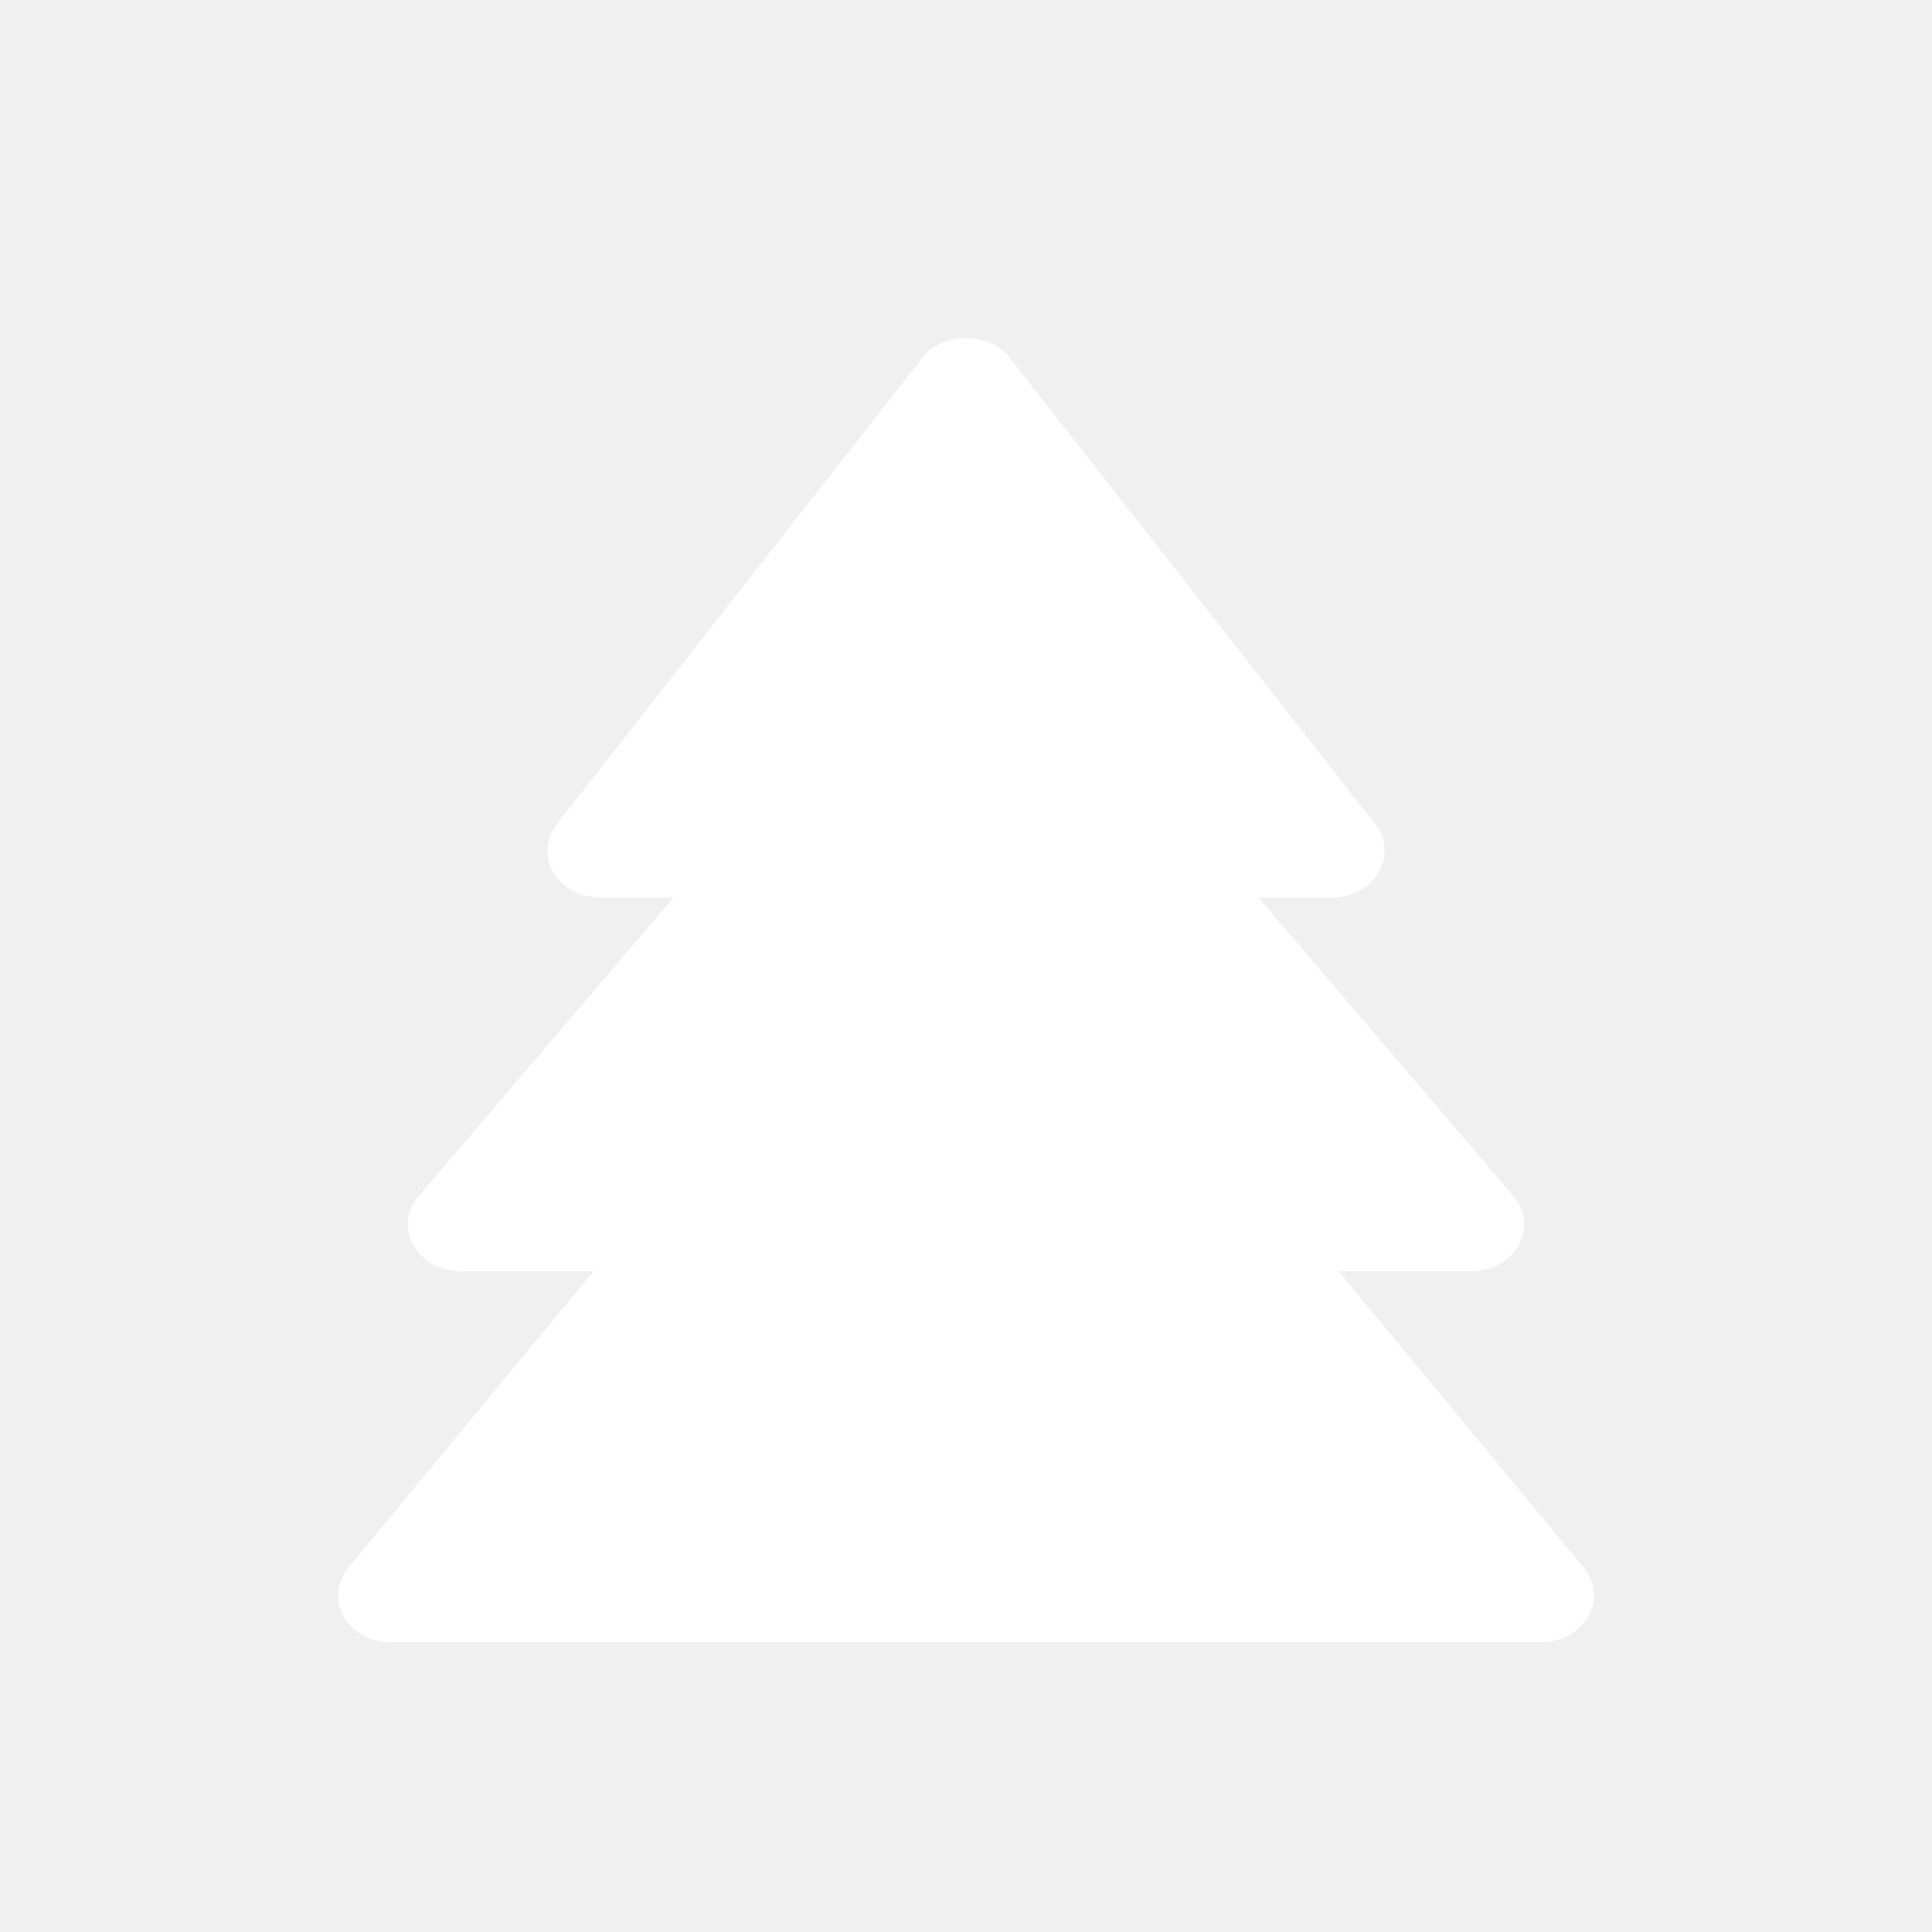
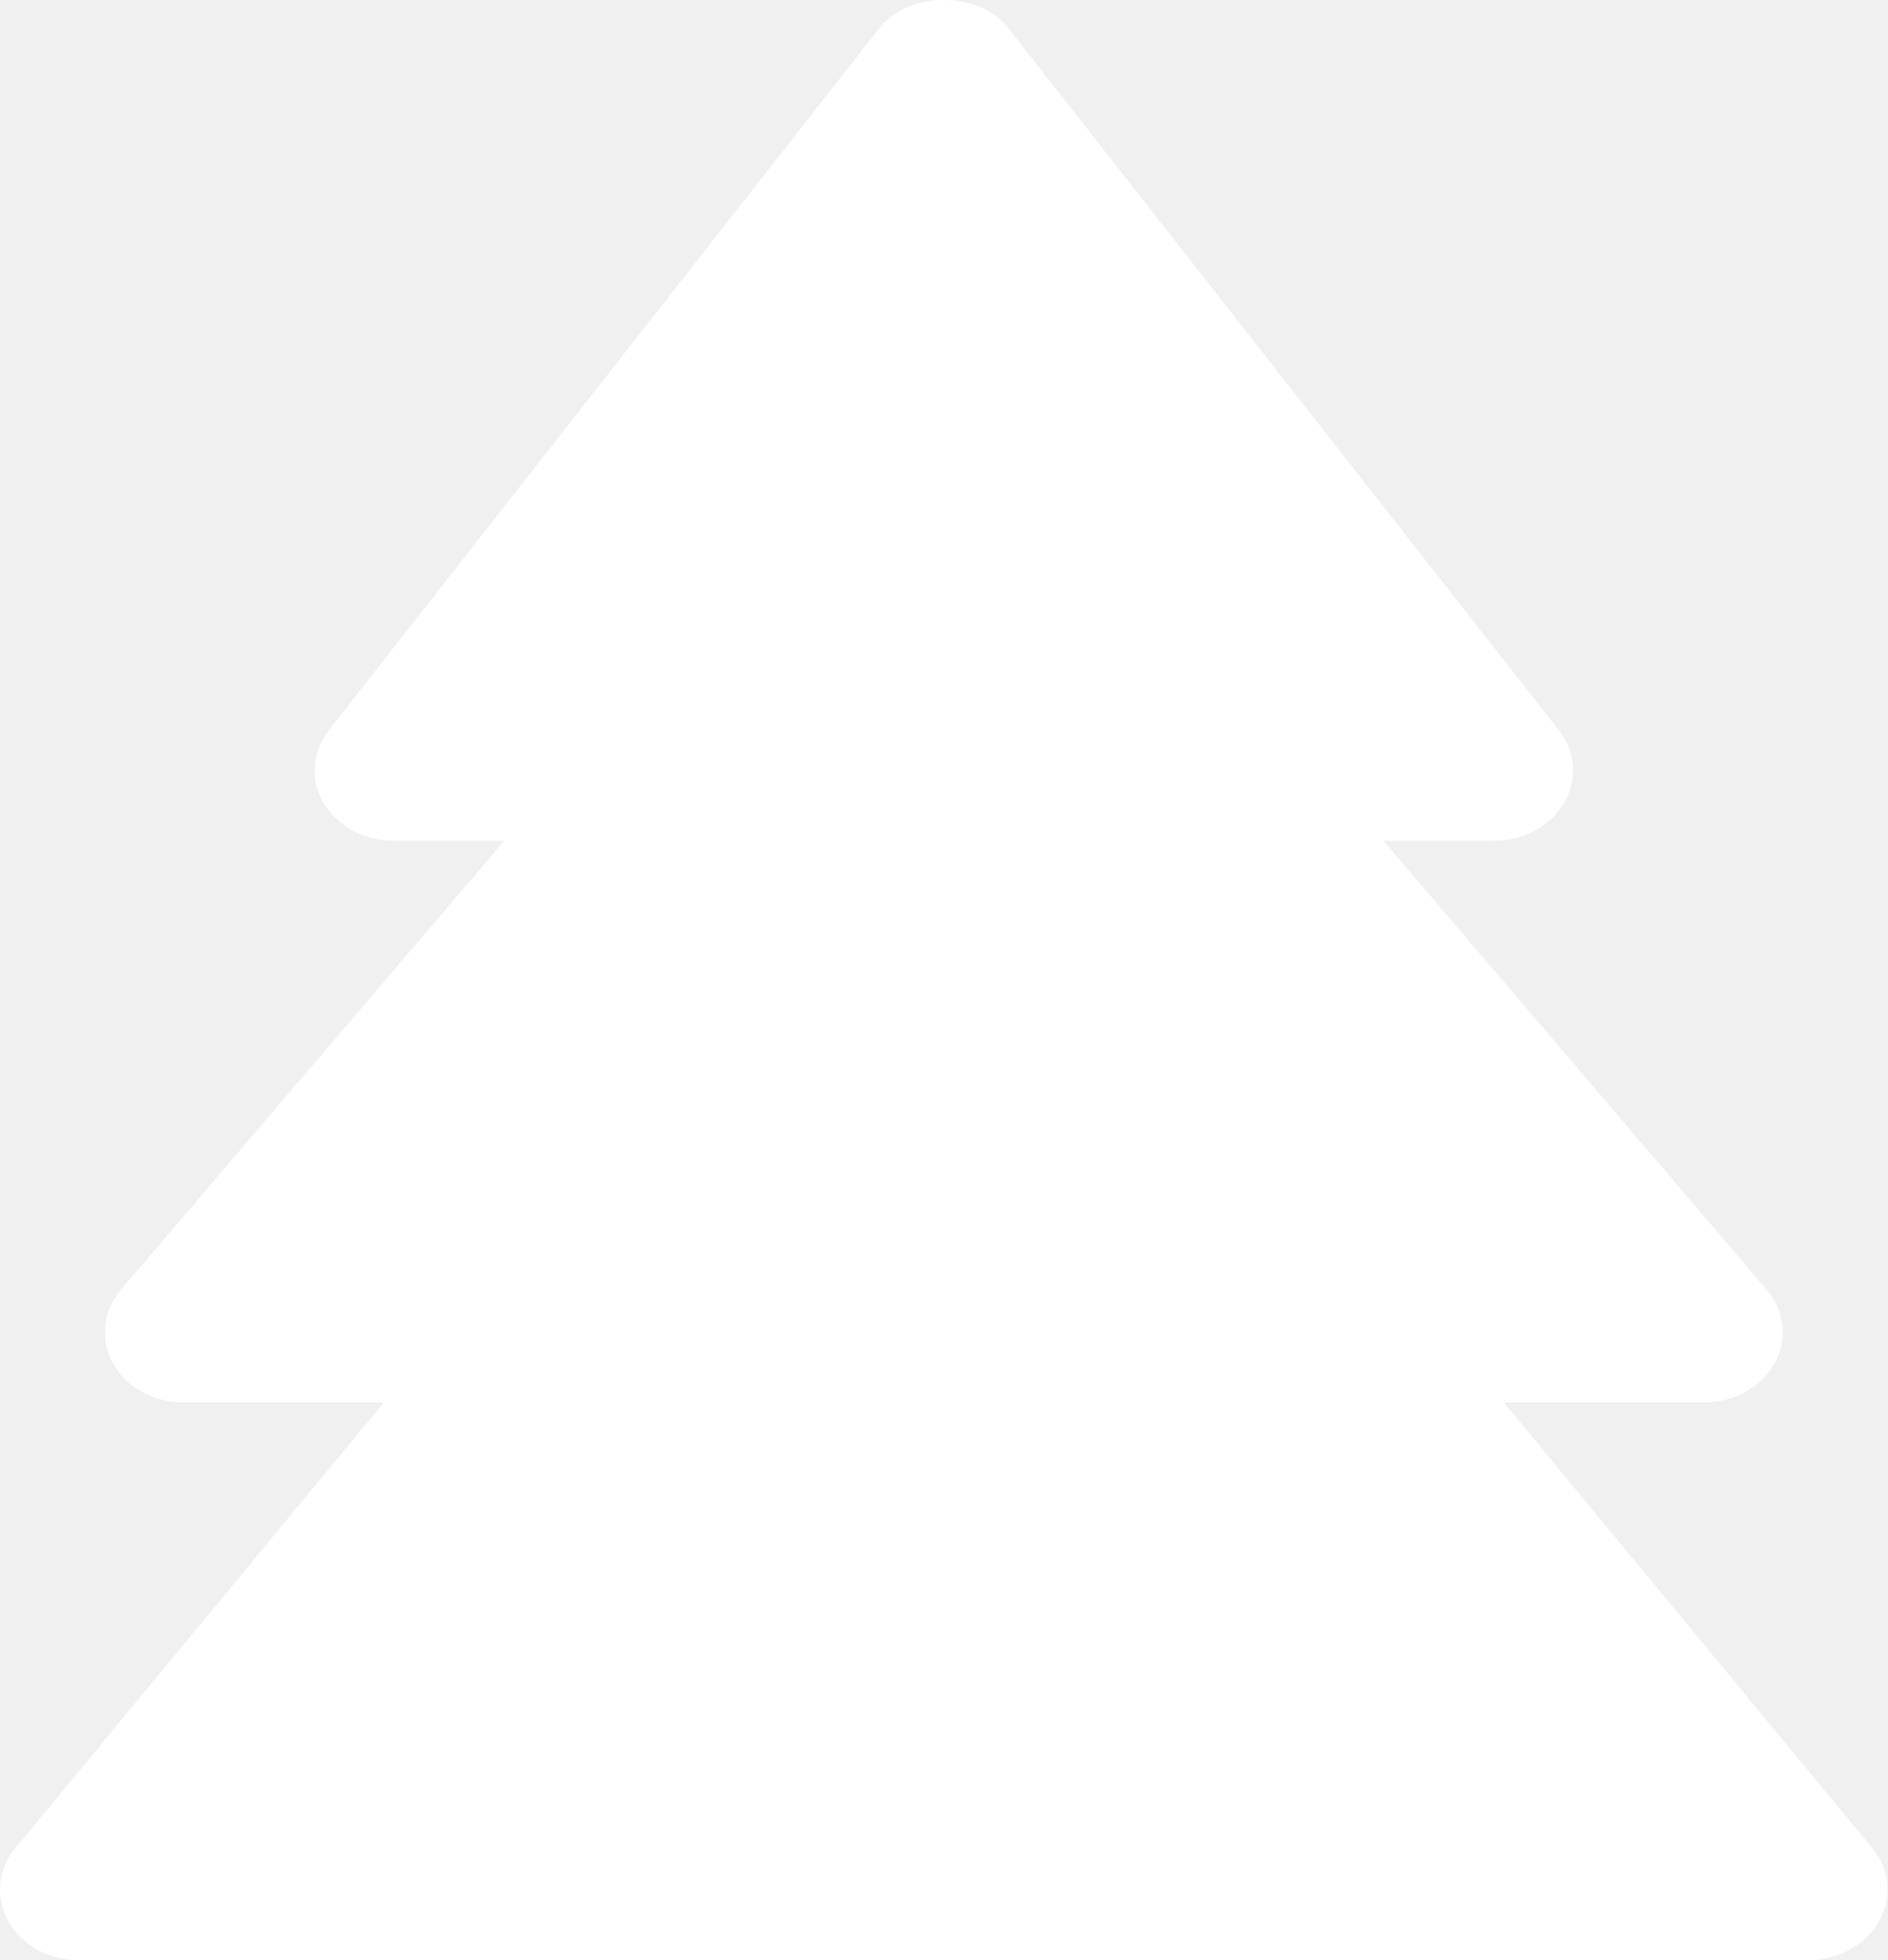
- <svg xmlns="http://www.w3.org/2000/svg" width="40" height="40" viewBox="0 0 40 40" fill="none">
-   <path d="M32.79 32.459L27.713 26.319H30.473C30.885 26.319 31.26 26.11 31.444 25.781C31.626 25.451 31.584 25.058 31.334 24.765L26.055 18.581H27.584C27.989 18.581 28.359 18.38 28.545 18.06C28.731 17.74 28.704 17.355 28.471 17.059L20.888 7.387C20.484 6.871 19.519 6.871 19.113 7.387L11.53 17.059C11.297 17.355 11.27 17.74 11.456 18.06C11.644 18.38 12.014 18.581 12.418 18.581H13.948L8.667 24.765C8.417 25.058 8.375 25.451 8.557 25.781C8.741 26.11 9.116 26.319 9.528 26.319H12.288L7.211 32.459C6.969 32.753 6.932 33.144 7.116 33.469C7.299 33.795 7.673 34 8.082 34H31.915C32.324 34 32.698 33.795 32.881 33.469C33.069 33.142 33.031 32.752 32.79 32.459Z" fill="white" />
+ <svg xmlns="http://www.w3.org/2000/svg" width="26" height="27" viewBox="0 0 26 27" fill="none">
+   <path d="M25.79 25.459L20.713 19.319H23.473C23.885 19.319 24.26 19.11 24.444 18.781C24.626 18.451 24.584 18.058 24.334 17.765L19.055 11.581H20.584C20.989 11.581 21.359 11.38 21.545 11.06C21.731 10.74 21.704 10.355 21.471 10.059L13.888 0.387C13.484 -0.129 12.519 -0.129 12.113 0.387L4.53 10.059C4.297 10.355 4.27 10.74 4.456 11.06C4.644 11.38 5.014 11.581 5.418 11.581H6.948L1.667 17.765C1.417 18.058 1.375 18.451 1.557 18.781C1.741 19.11 2.116 19.319 2.528 19.319H5.288L0.211 25.459C-0.031 25.753 -0.068 26.144 0.116 26.469C0.299 26.795 0.673 27 1.082 27H24.915C25.323 27 25.698 26.795 25.881 26.469C26.069 26.142 26.031 25.752 25.79 25.459Z" fill="#ffffff" />
</svg>
